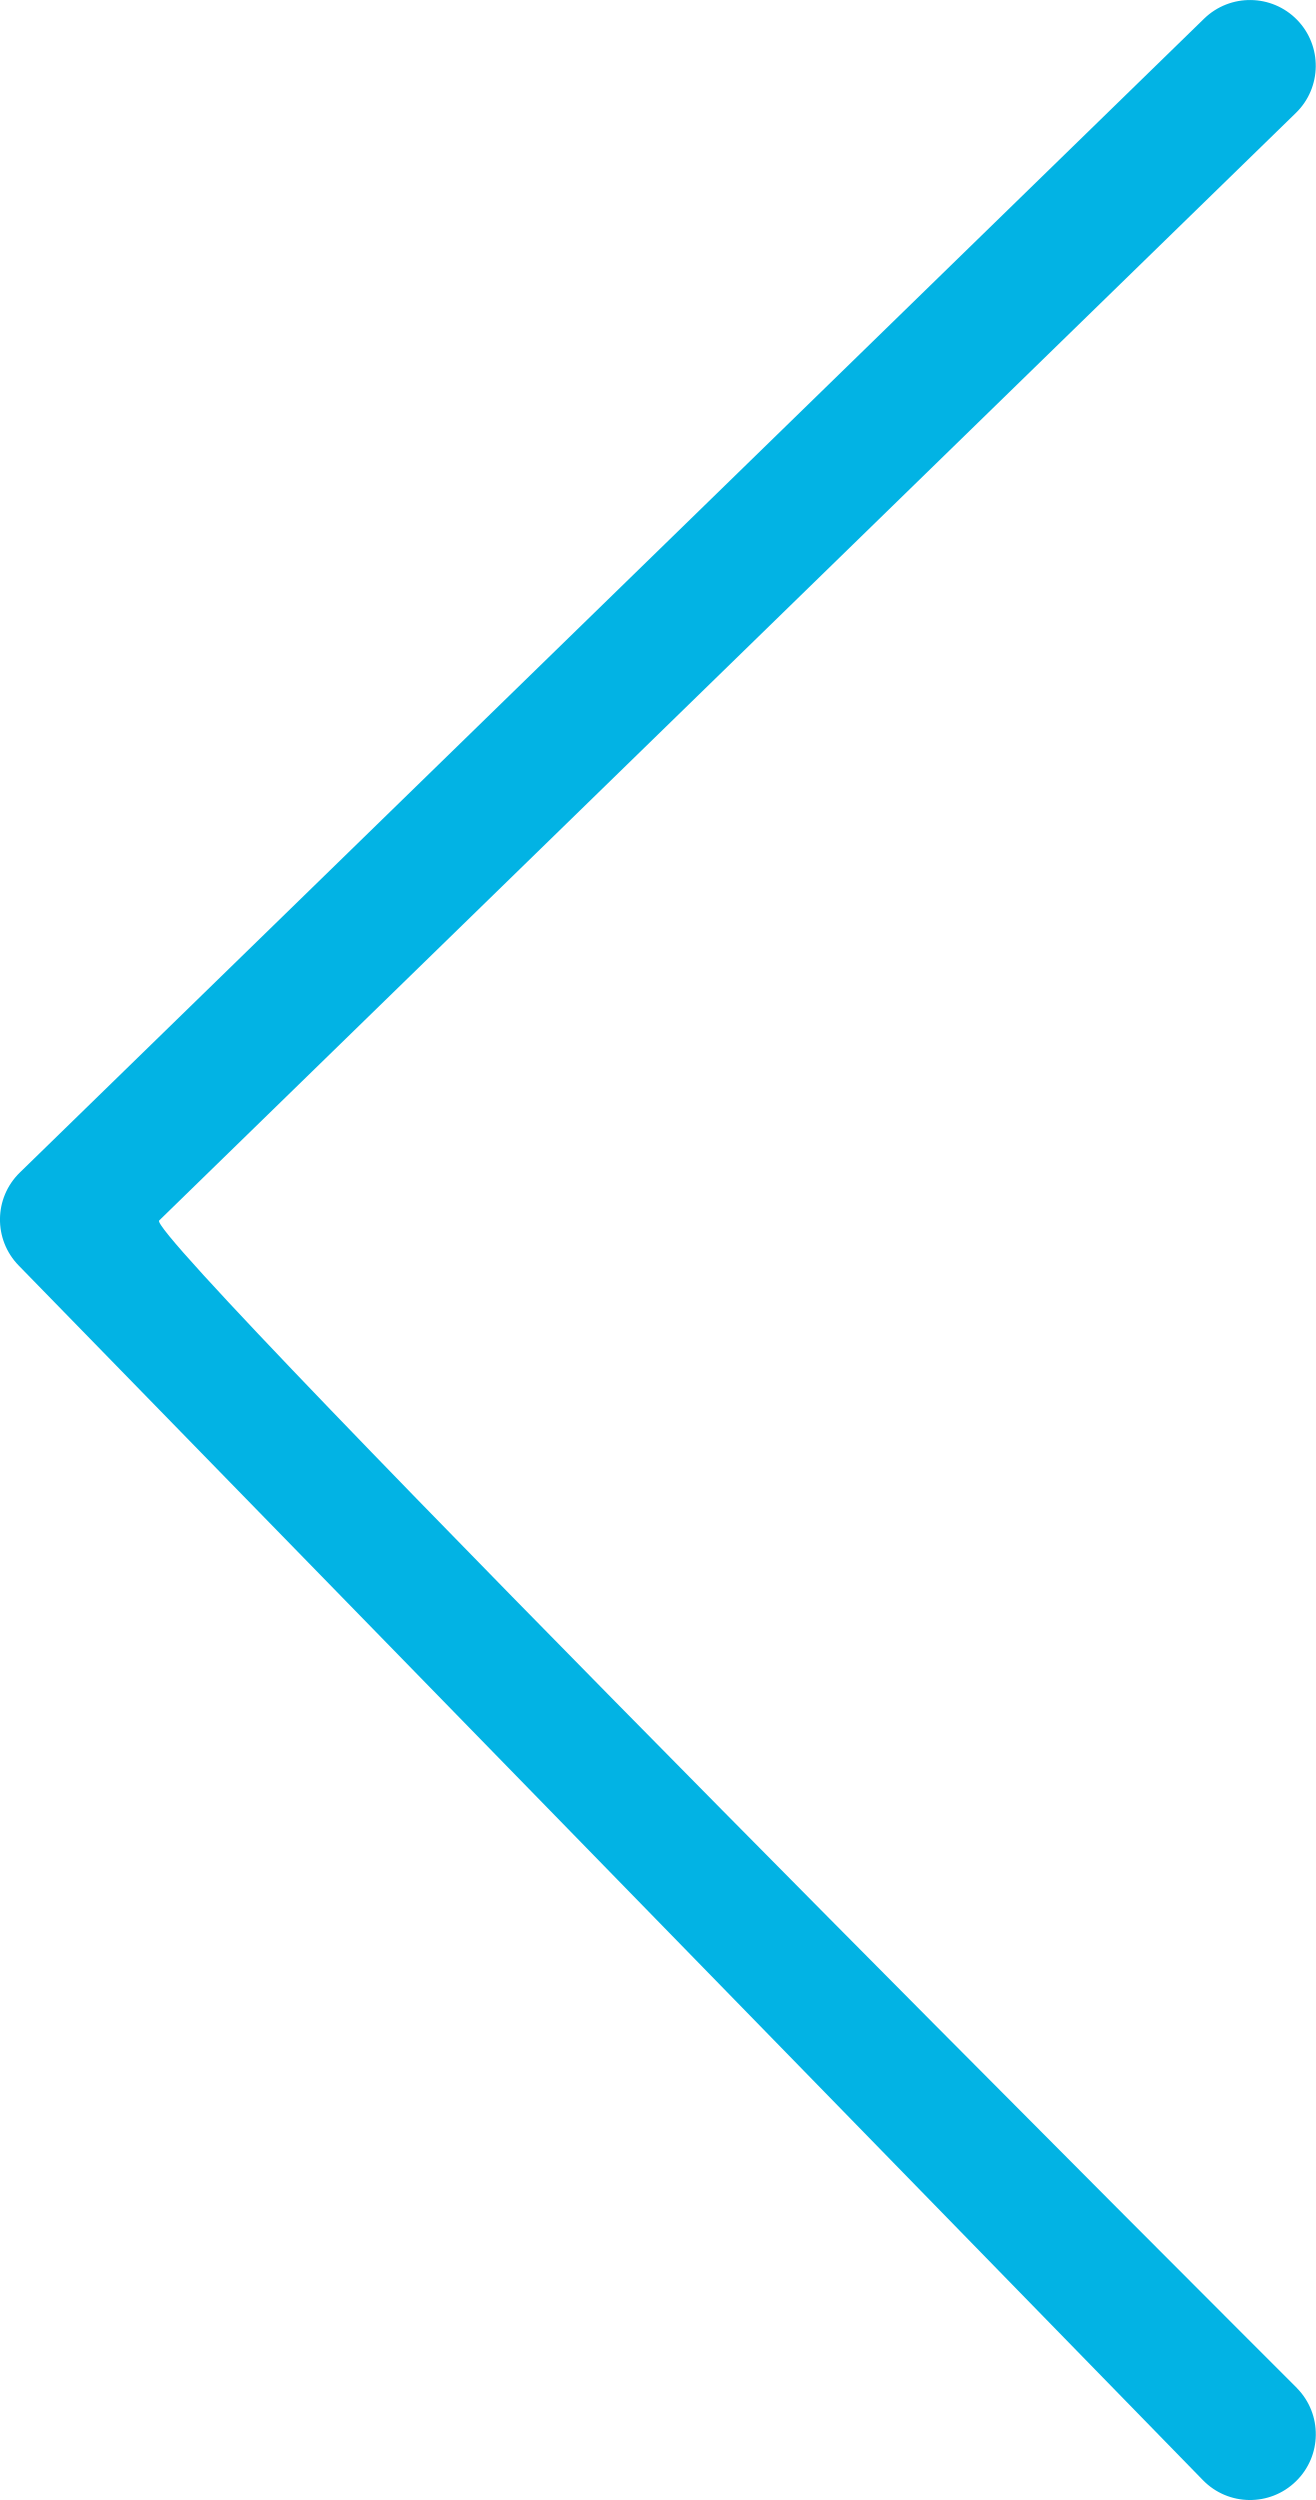
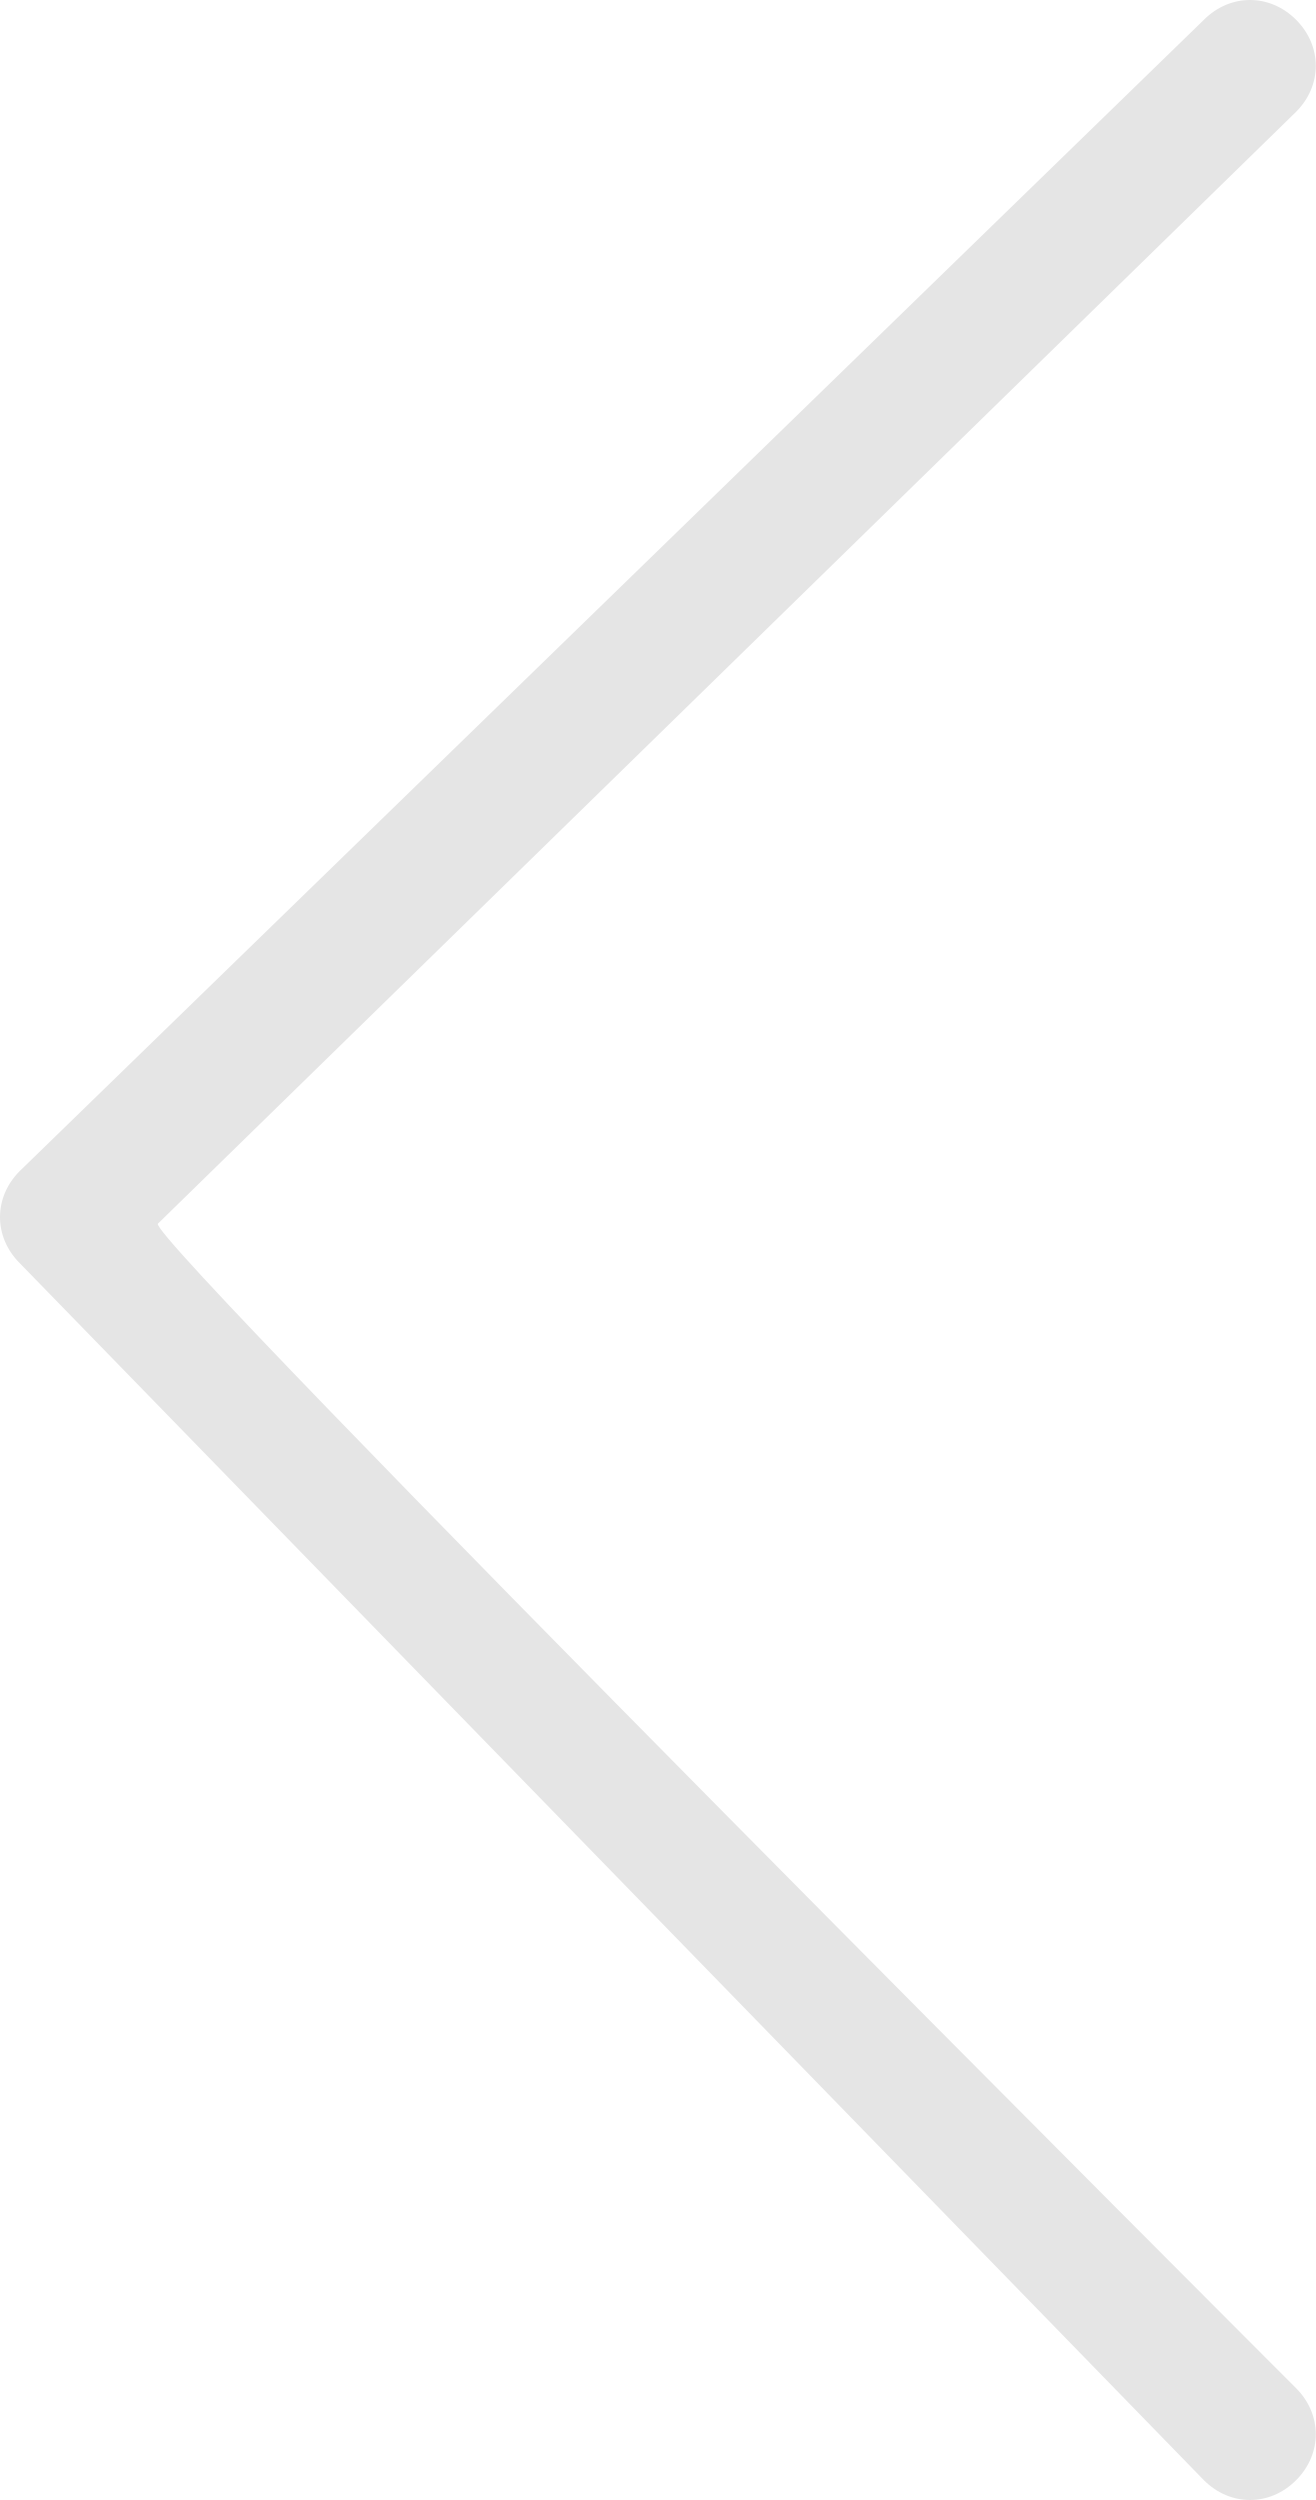
- <svg xmlns="http://www.w3.org/2000/svg" width="20" height="38" viewBox="0 0 20 38">
-   <path fill="#02B3E4" fill-rule="evenodd" d="M19.716 36.302c.386.395.378 1.029-.018 1.414-.395.386-1.029.378-1.414-.018l-18-18.462c-.386-.396-.378-1.029.018-1.414l18-17.538c.396-.385 1.029-.377 1.414.018.385.396.377 1.029-.018 1.414L2.419 18.552c-.24.234 17.297 17.749 17.297 17.749z" />
+ <svg xmlns="http://www.w3.org/2000/svg" version="1.1" id="Layer_1" x="0px" y="0px" viewBox="0 0 20 38" style="enable-background:new 0 0 20 38;" xml:space="preserve">
+   <style type="text/css">
+ 	.st0{fill:#E5E5E5;}
+ </style>
+   <path class="st0" d="M19.7,36.3c0.4,0.4,0.4,1,0,1.4s-1,0.4-1.4,0l-18-18.5c-0.4-0.4-0.4-1,0-1.4l18-17.5c0.4-0.4,1-0.4,1.4,0  s0.4,1,0,1.4L2.4,18.6C2.2,18.8,19.7,36.3,19.7,36.3z" />
</svg>
